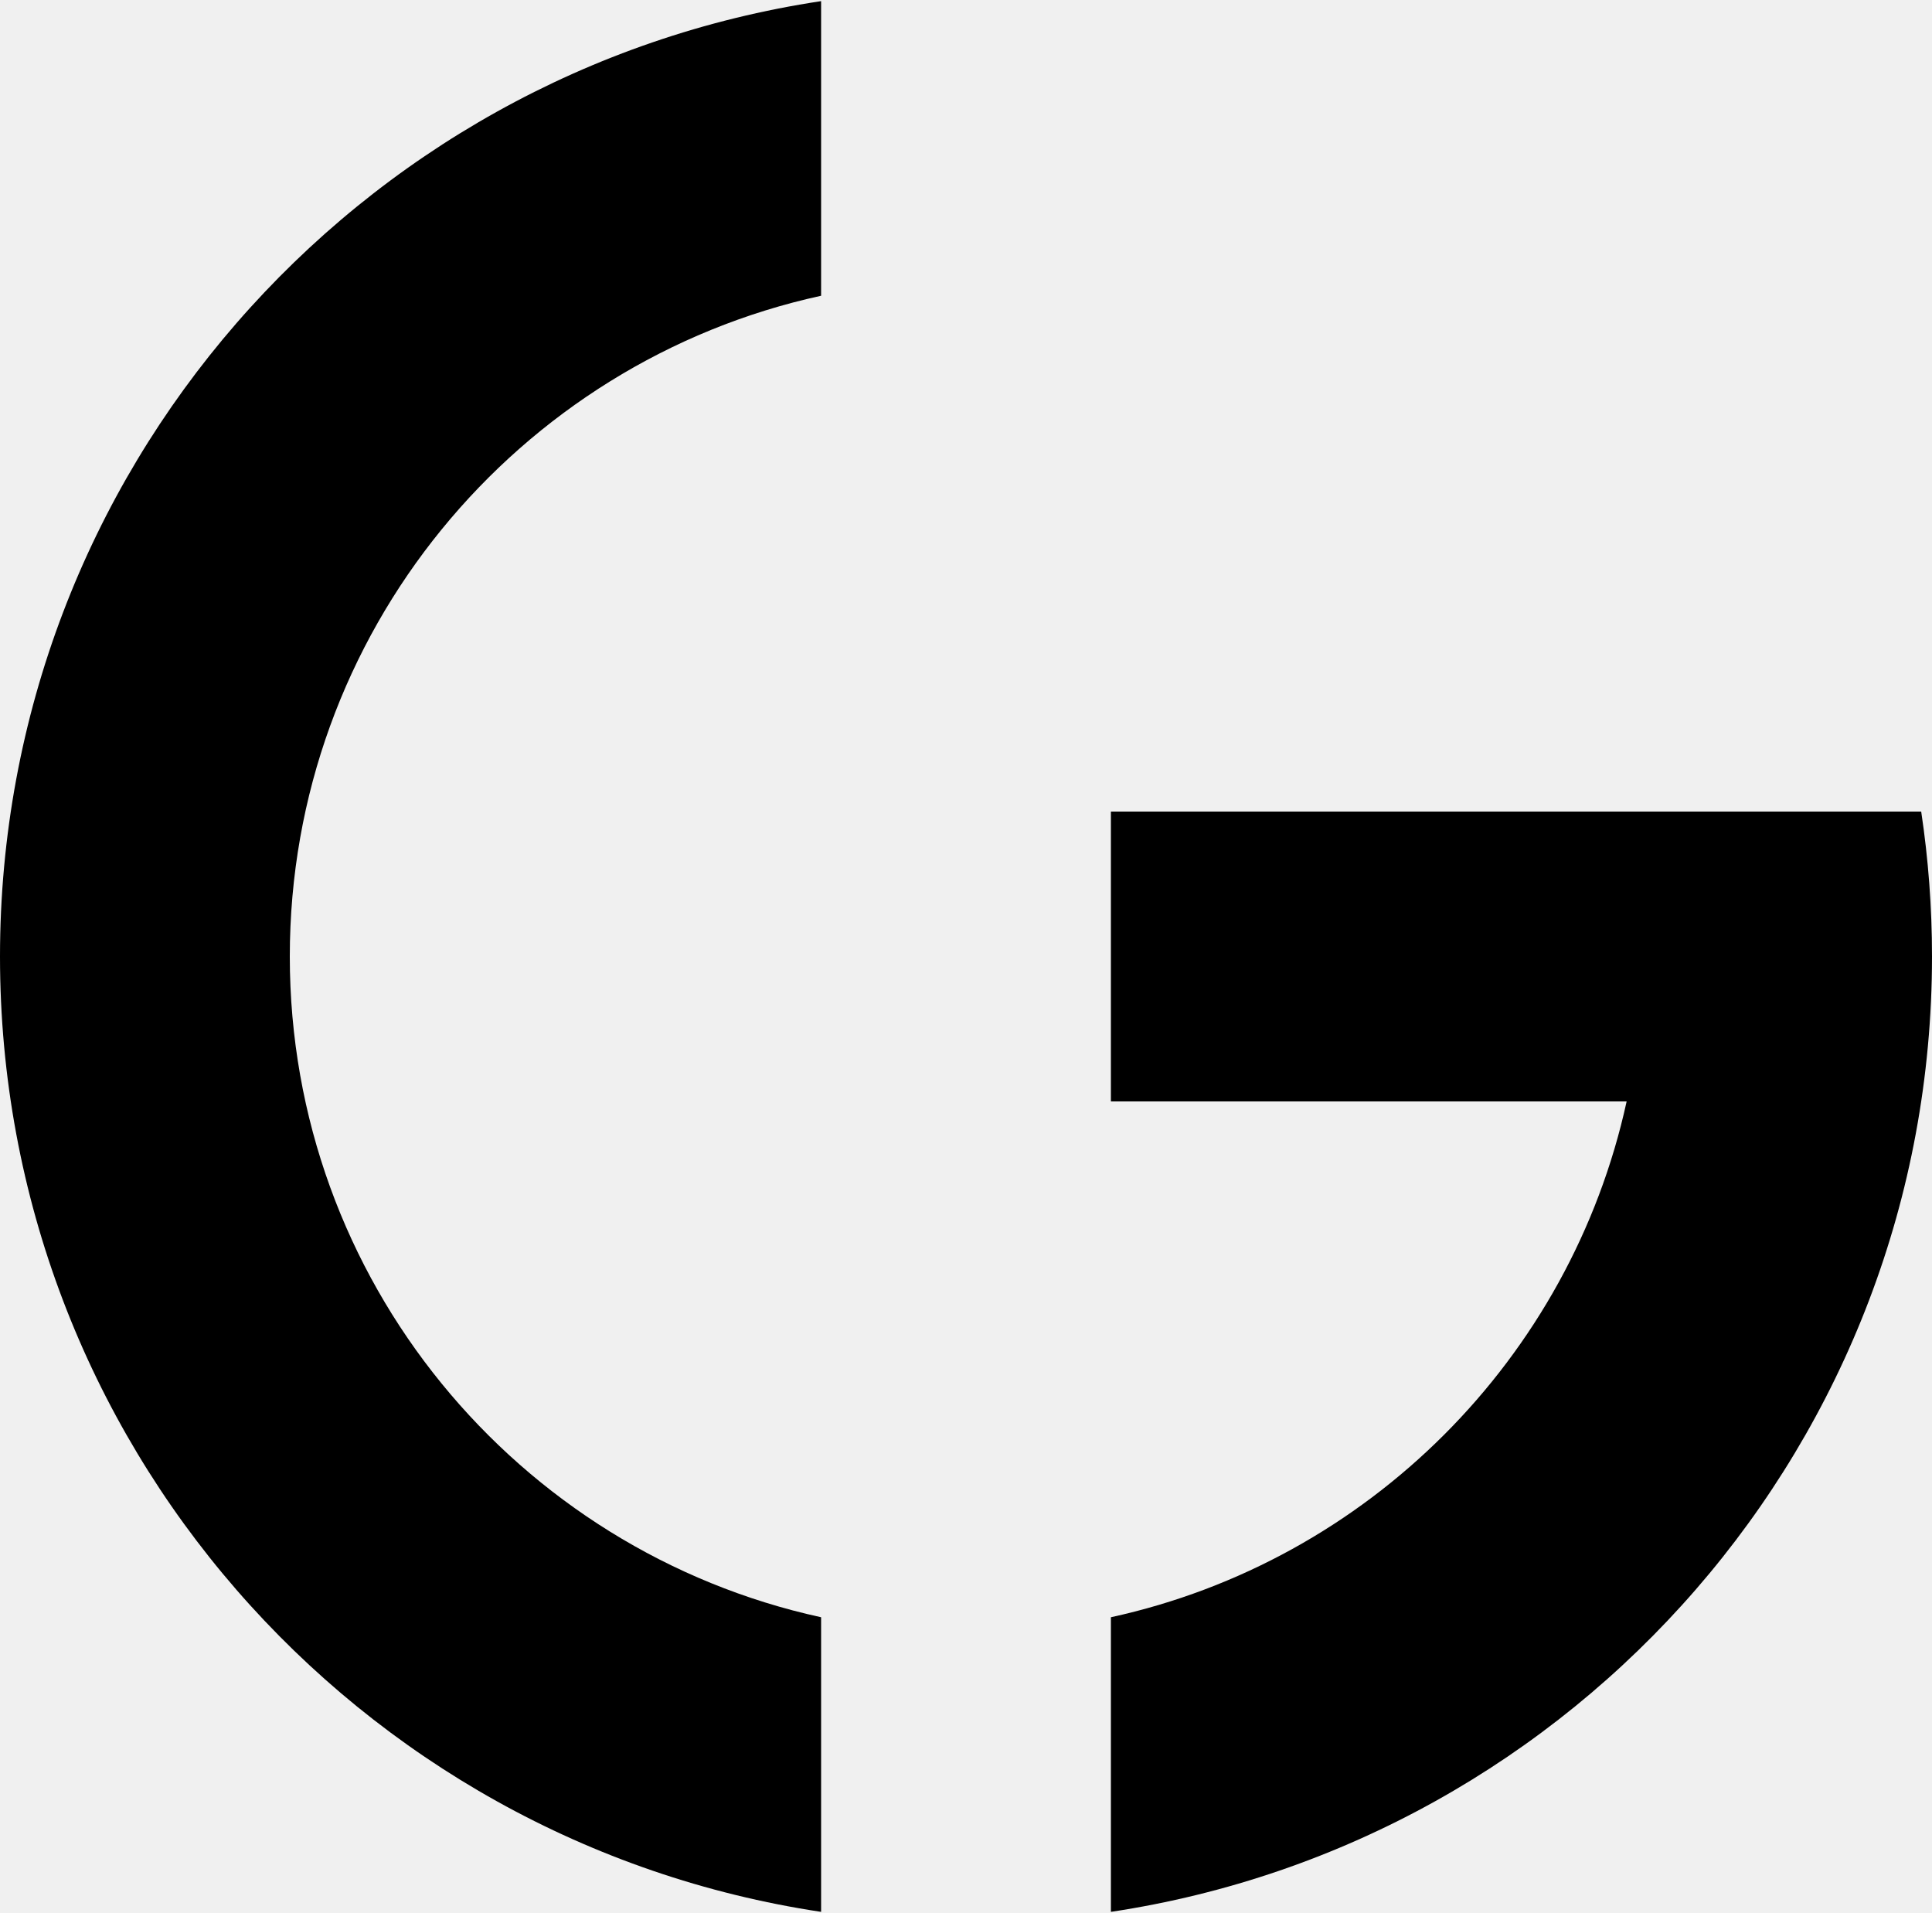
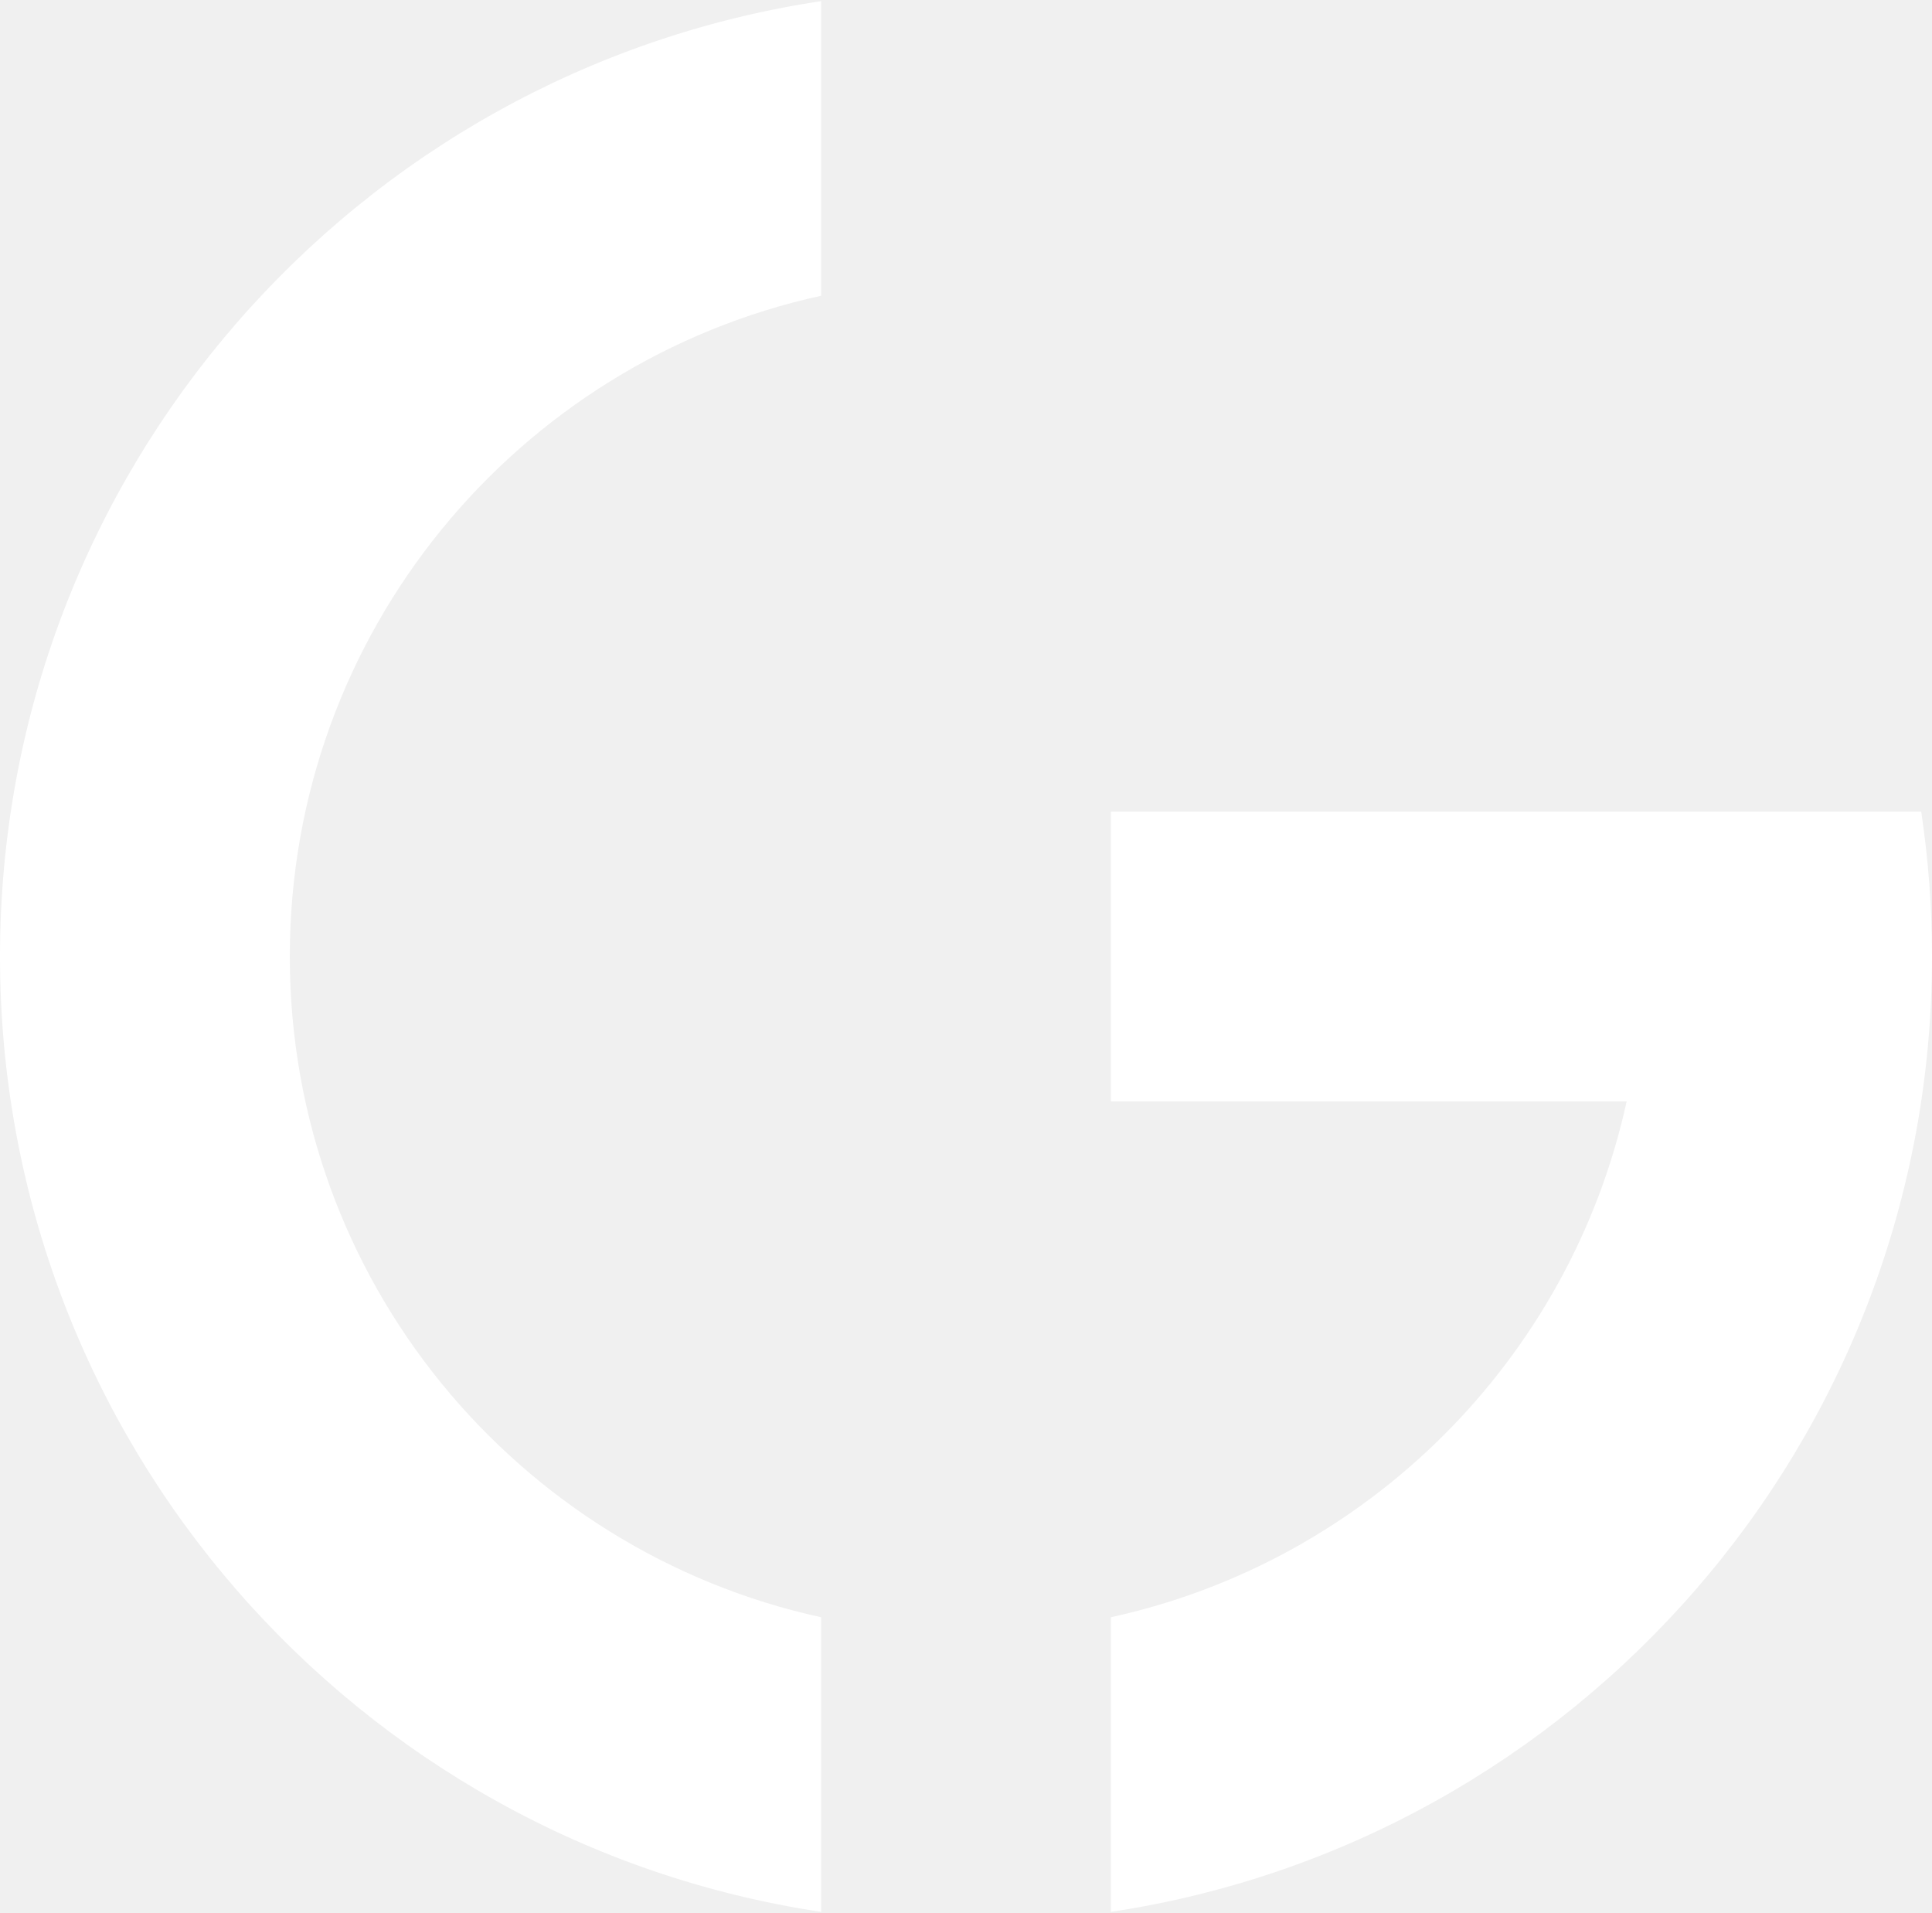
<svg xmlns="http://www.w3.org/2000/svg" width="200" height="198" viewBox="0 0 200 198" fill="none">
-   <path fill-rule="evenodd" clip-rule="evenodd" d="M115 167.389C141.619 161.577 162.577 140.619 168.389 114H115V84H168.389H171H198.882C199.618 88.893 200 93.902 200 99C200 149.13 163.113 190.645 115 197.882V167.389ZM85 0.118C36.887 7.355 0 48.87 0 99C0 149.13 36.887 190.645 85 197.882V167.389C53.548 160.522 30 132.511 30 99C30 65.489 53.548 37.478 85 30.611V0.118Z" fill="black" />
+   <path fill-rule="evenodd" clip-rule="evenodd" d="M115 167.389C141.619 161.577 162.577 140.619 168.389 114H115V84H168.389H171H198.882C199.618 88.893 200 93.902 200 99C200 149.13 163.113 190.645 115 197.882V167.389ZM85 0.118C36.887 7.355 0 48.87 0 99C0 149.13 36.887 190.645 85 197.882V167.389C53.548 160.522 30 132.511 30 99C30 65.489 53.548 37.478 85 30.611V0.118Z" fill="white" />
</svg>
